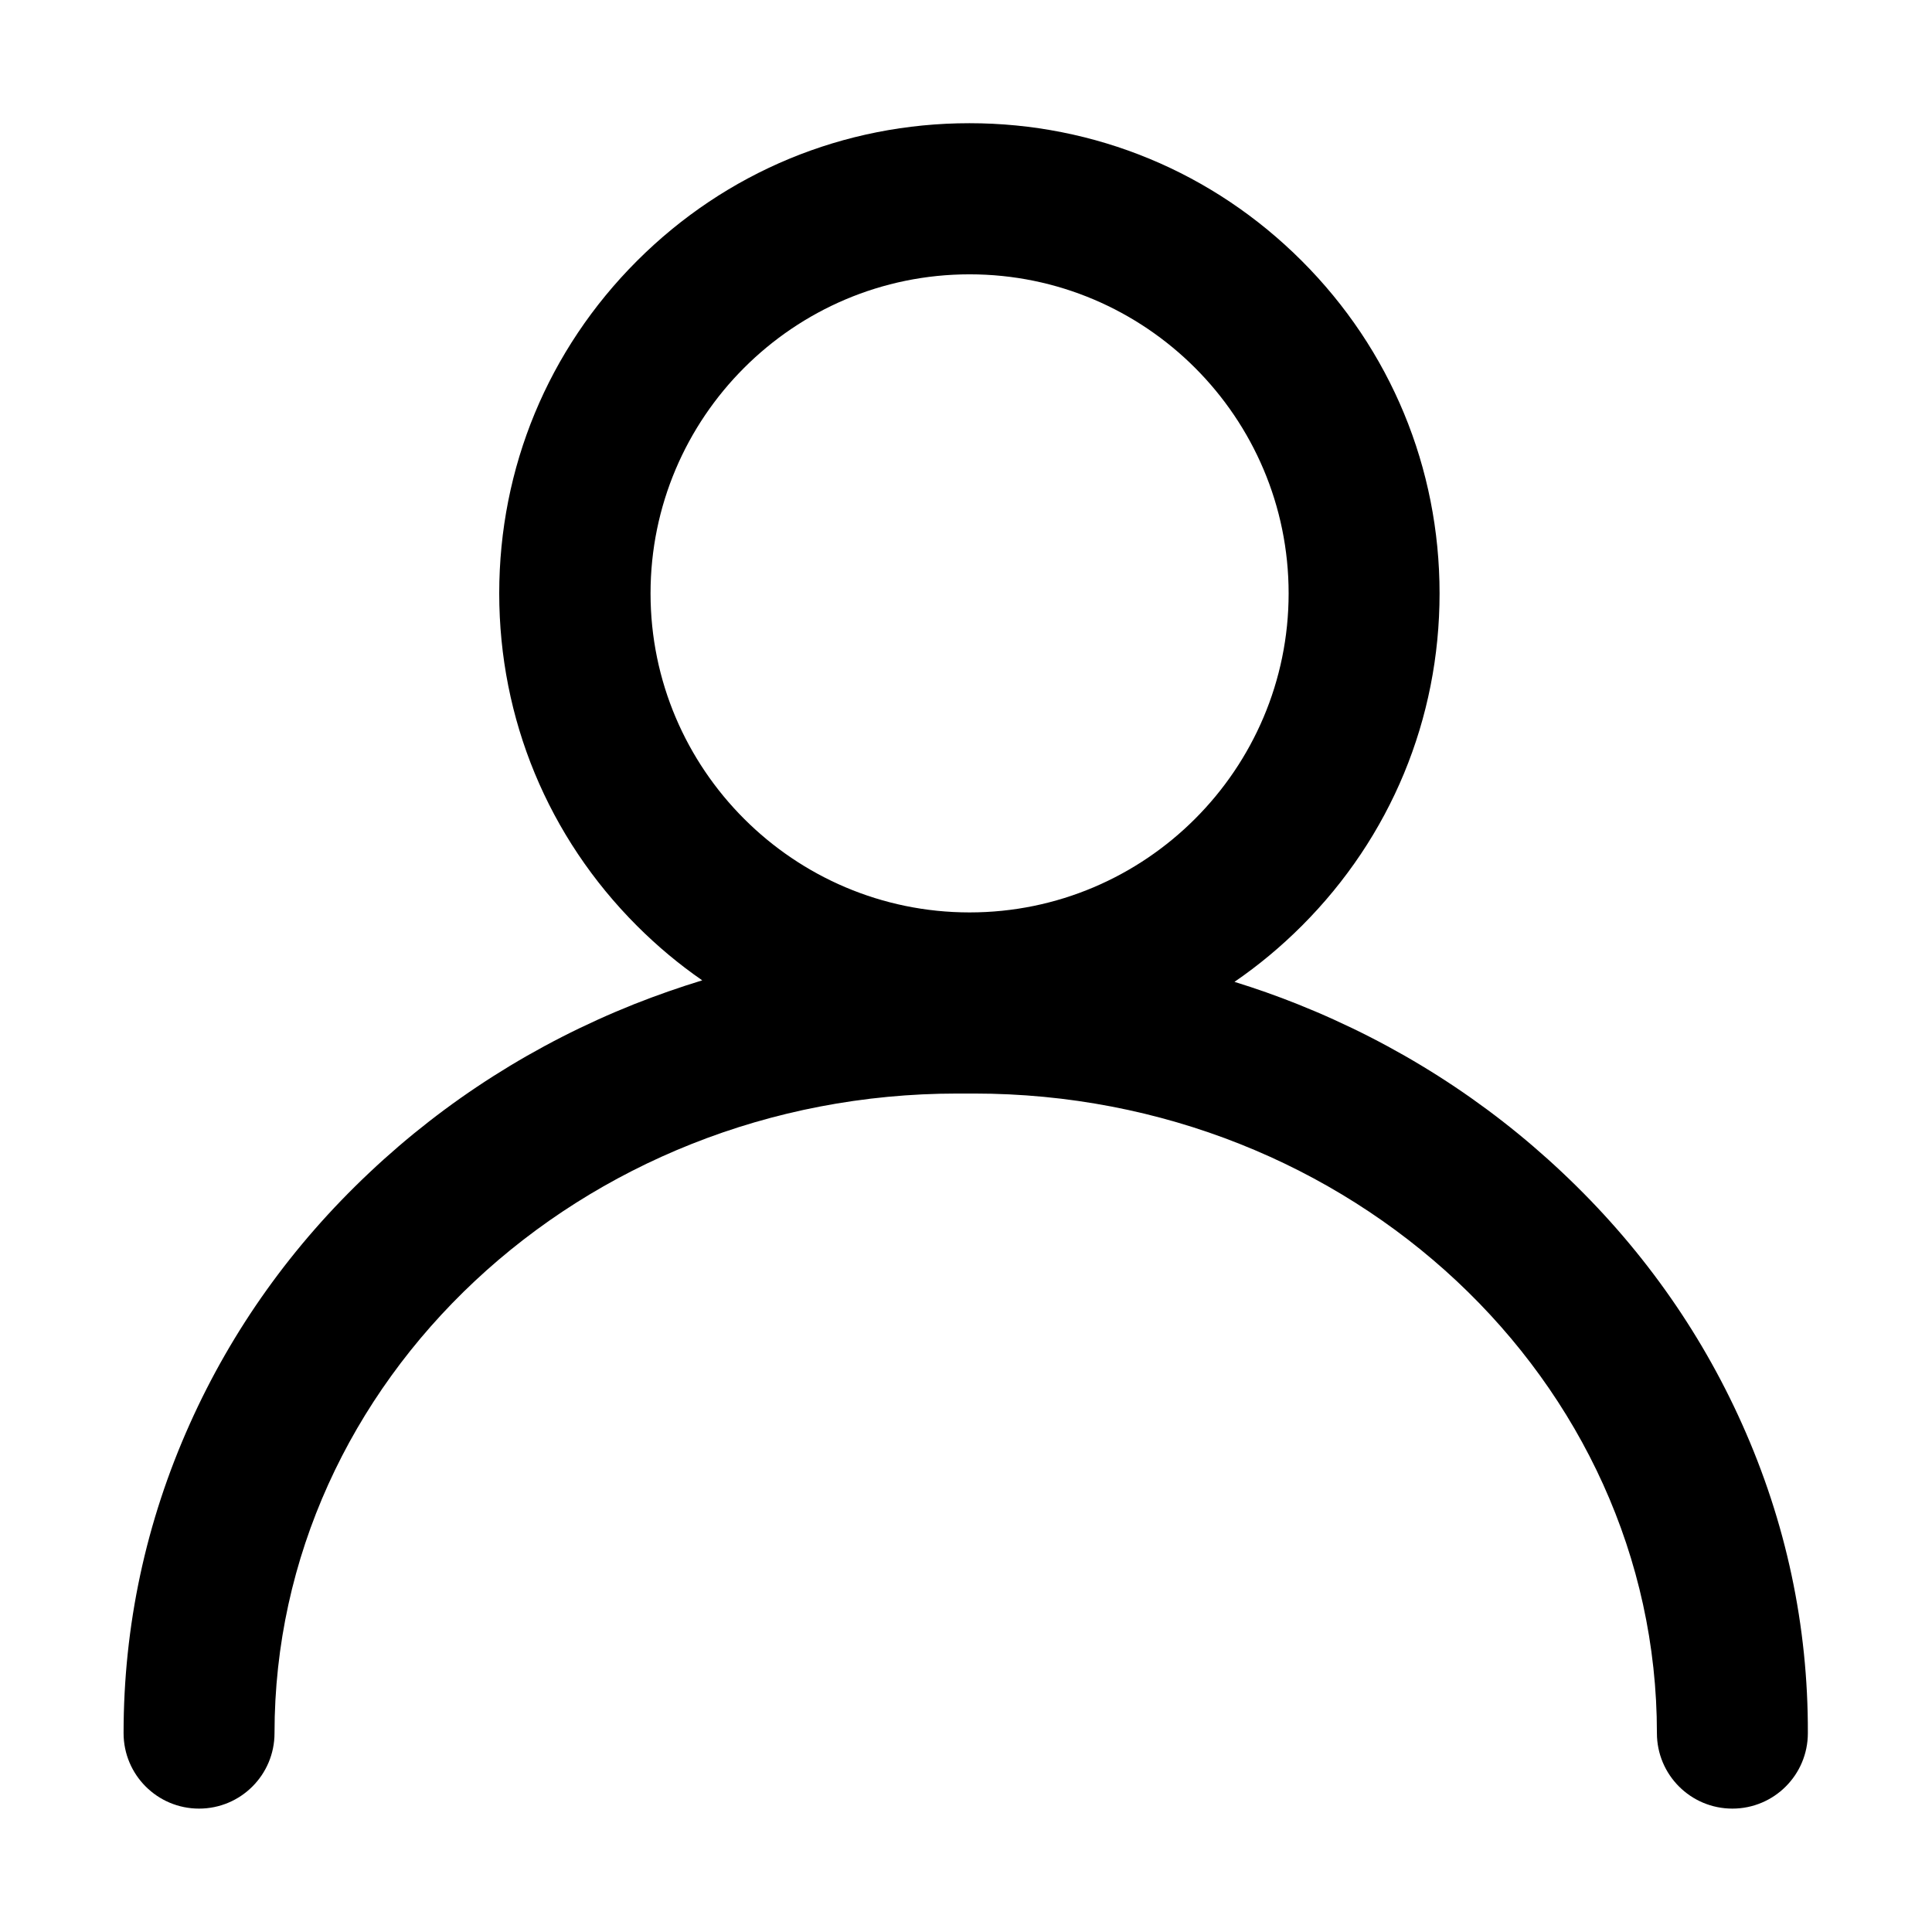
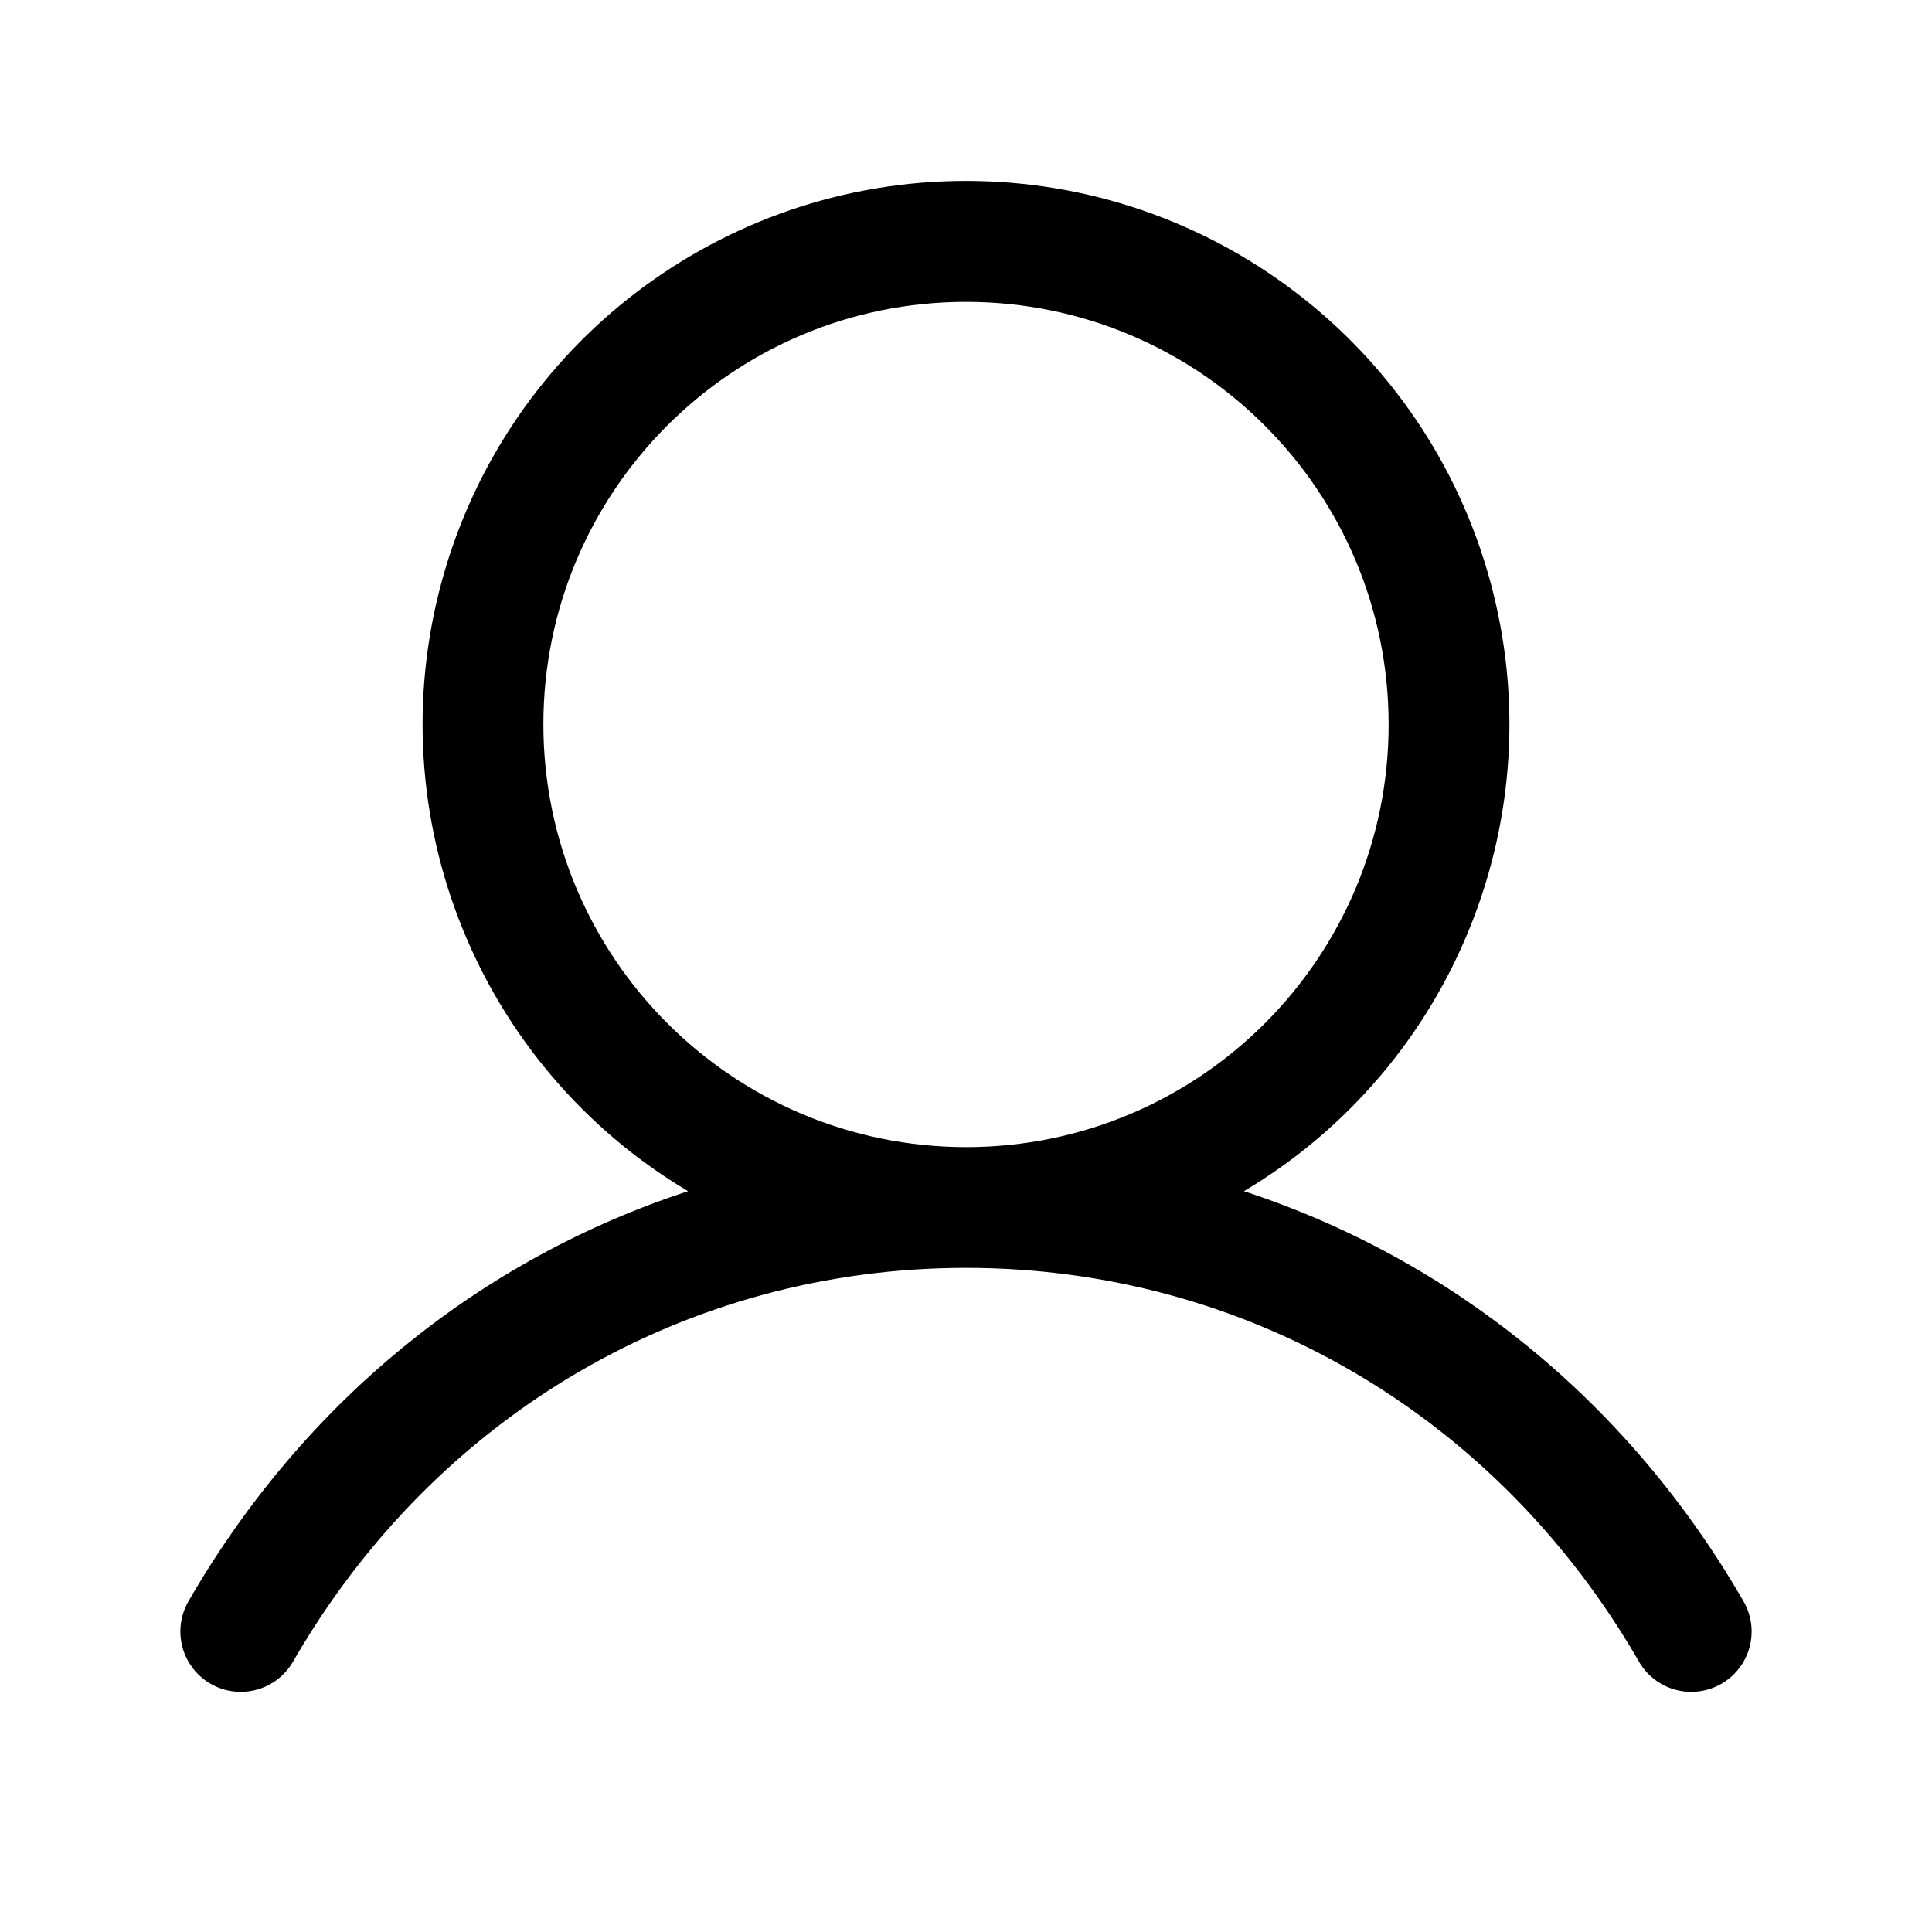
- <svg xmlns="http://www.w3.org/2000/svg" t="1768200706061" viewBox="0 0 1024 1024" version="1.1" p-id="10667" aria-hidden="true" focusable="false" fill="currentColor">
-   <path d="M923.3 754.7c-22.4-50-54.4-94.8-95.2-133.2-40.6-38.3-87.8-68.3-140.4-89.3-11-4.4-22.1-8.3-33.4-11.8q19.05-13.05 35.7-29.7c47.1-47.1 73-109.6 73-176.2 0-66.5-25.9-129.1-73-176.2s-109.6-73-176.2-73-129.1 25.9-176.2 73-73 109.6-73 176.2c0 66.5 25.9 129.1 73 176.2 10.8 10.8 22.3 20.4 34.6 28.9q-18.15 5.55-36 12.6c-52.6 21-99.8 51-140.4 89.3-40.8 38.4-72.8 83.2-95.2 133.2-23.3 51.9-35.1 107-35.1 163.9 0 22.1 17.9 40 40 40s40-17.9 40-40c0-186.9 162.4-339 361.9-339h8.9c199.6 0 361.9 152.1 361.9 339 0 22.1 17.9 40 40 40s40-17.9 40-40c.2-56.8-11.6-112-34.9-163.9M513.9 145.4c93.3 0 169.1 75.9 169.1 169.1s-75.9 169.1-169.1 169.1-169.1-75.9-169.1-169.1 75.8-169.1 169.1-169.1" p-id="10668" />
+ <svg xmlns="http://www.w3.org/2000/svg" viewBox="0 0 256 256" aria-hidden="true" focusable="false" fill="currentColor">
+   <path d="M230.92 212c-15.23-26.33-38.7-45.21-66.09-54.16a72 72 0 1 0-73.66 0c-27.39 8.94-50.86 27.82-66.09 54.16a8 8 0 1 0 13.85 8c18.84-32.56 52.14-52 89.07-52s70.23 19.44 89.07 52a8 8 0 1 0 13.85-8M72 96a56 56 0 1 1 56 56 56.06 56.06 0 0 1-56-56" />
</svg>
